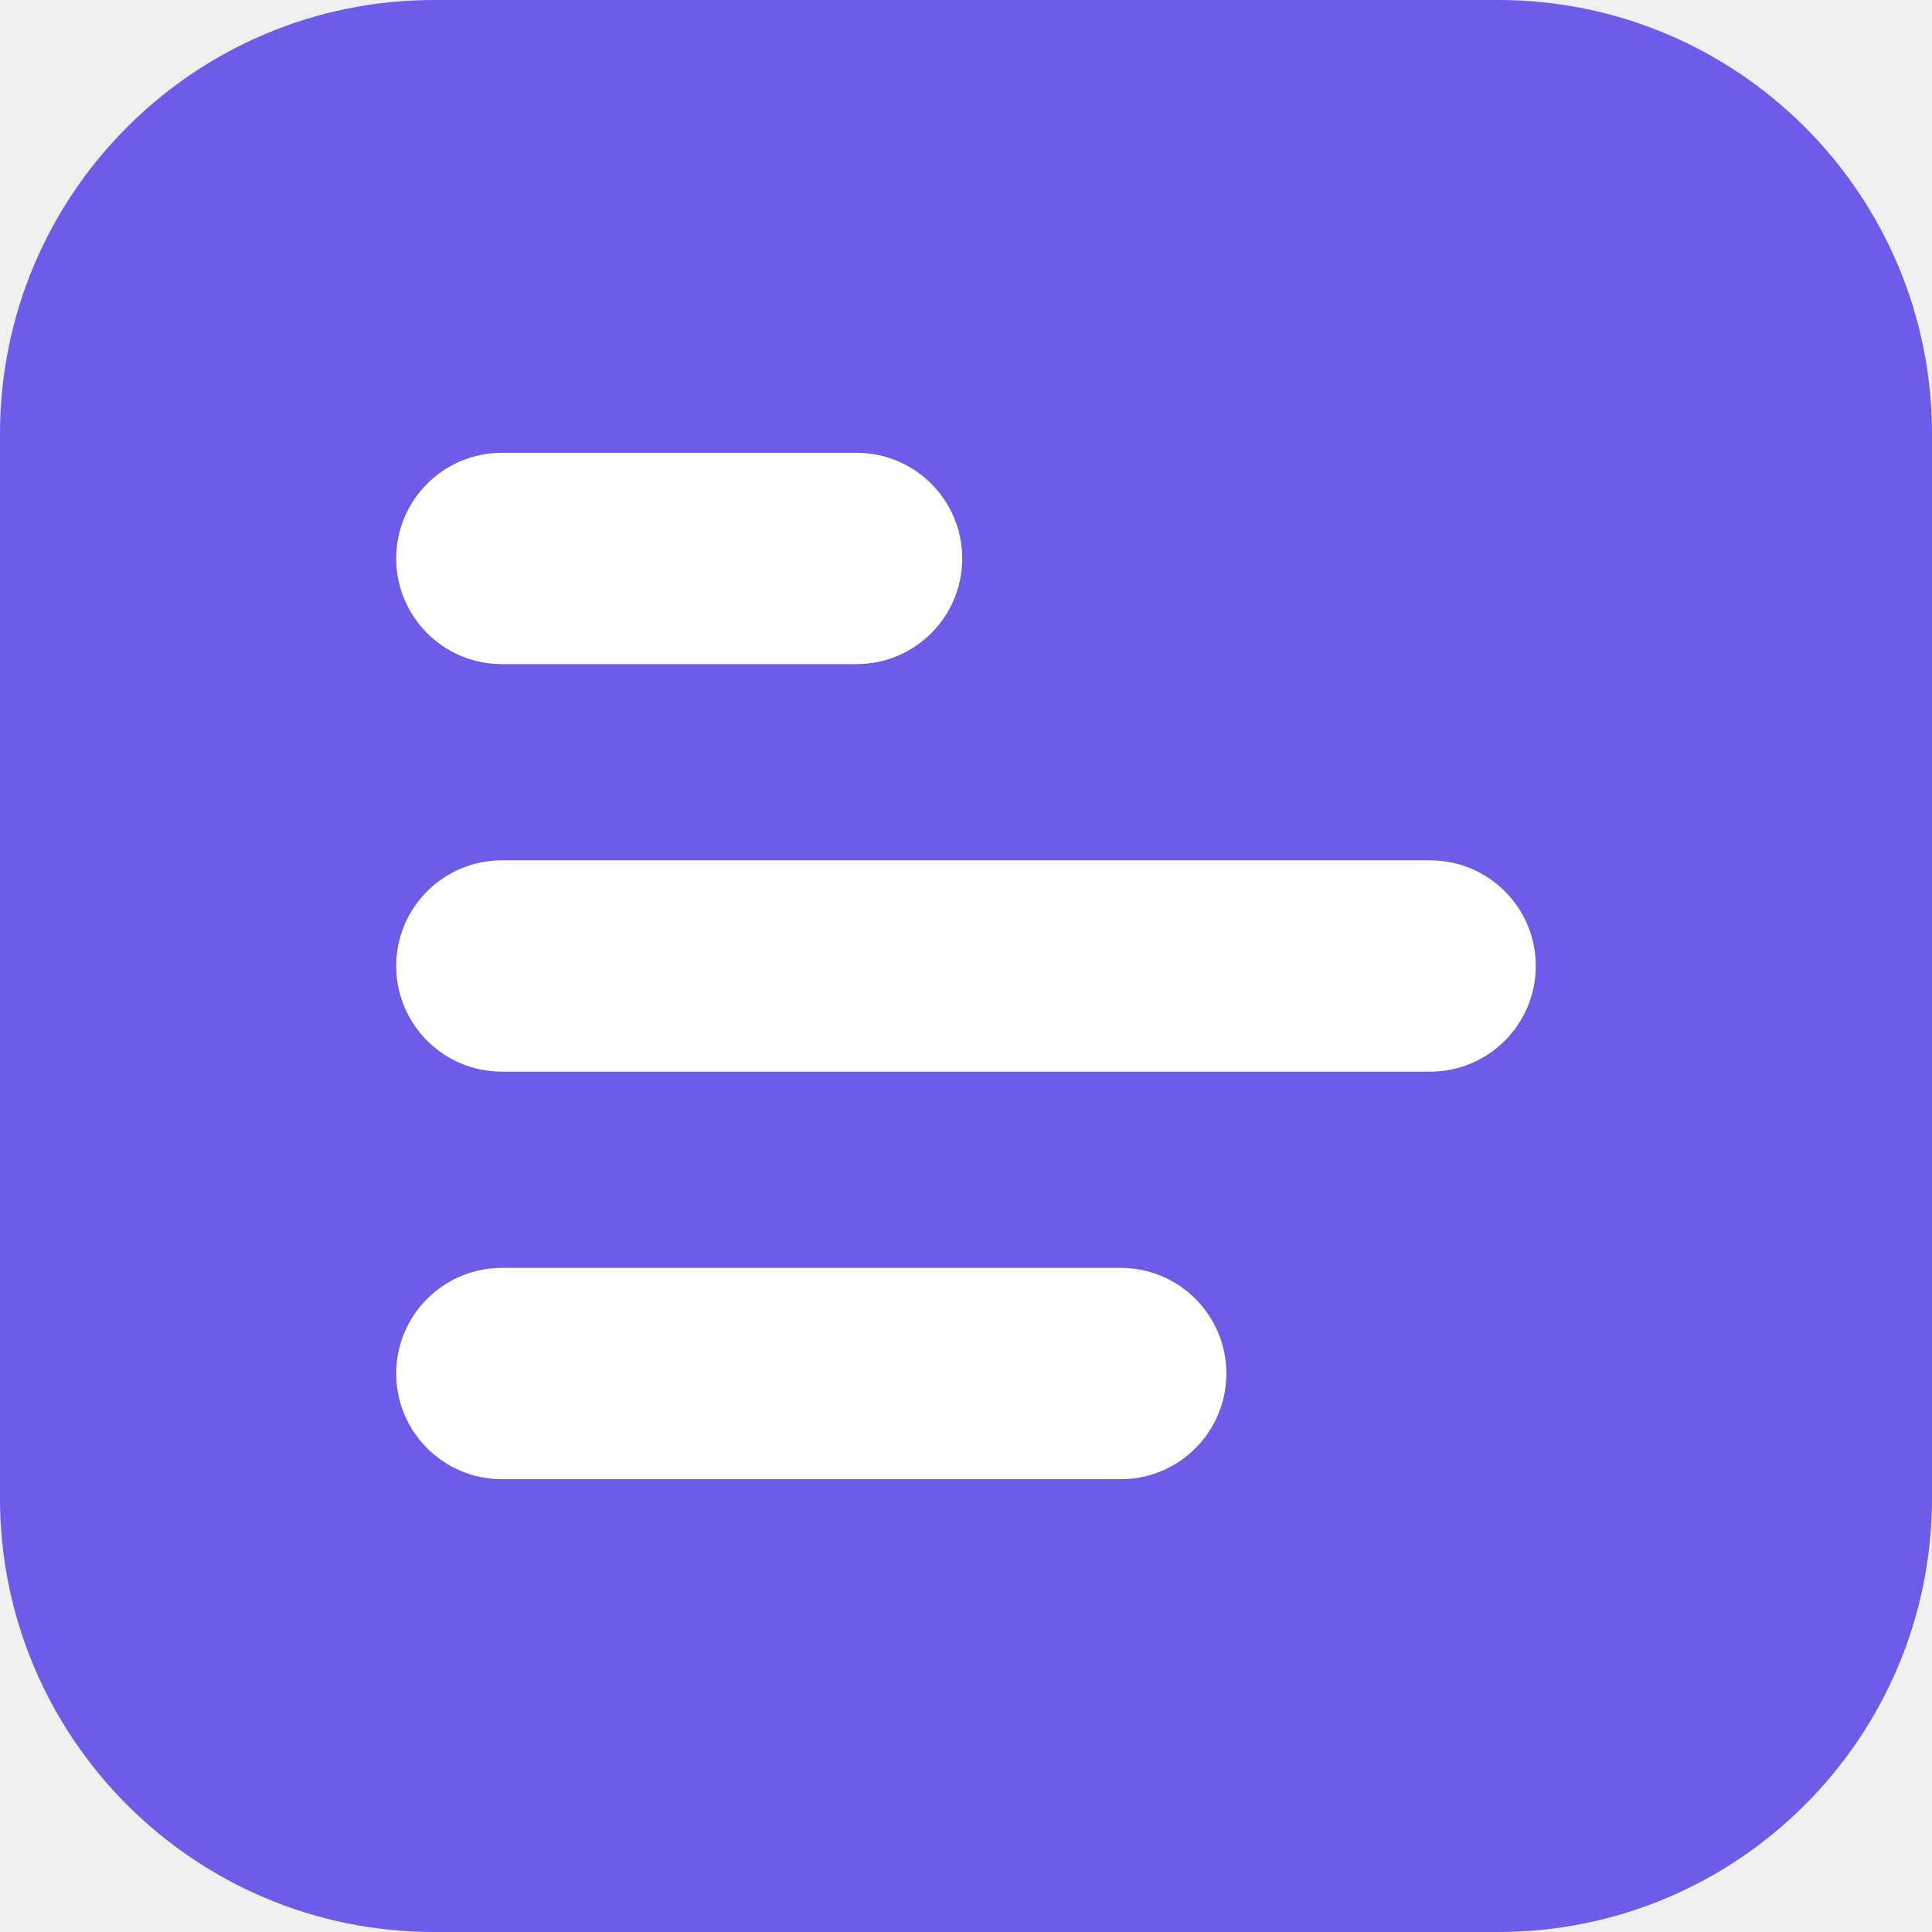
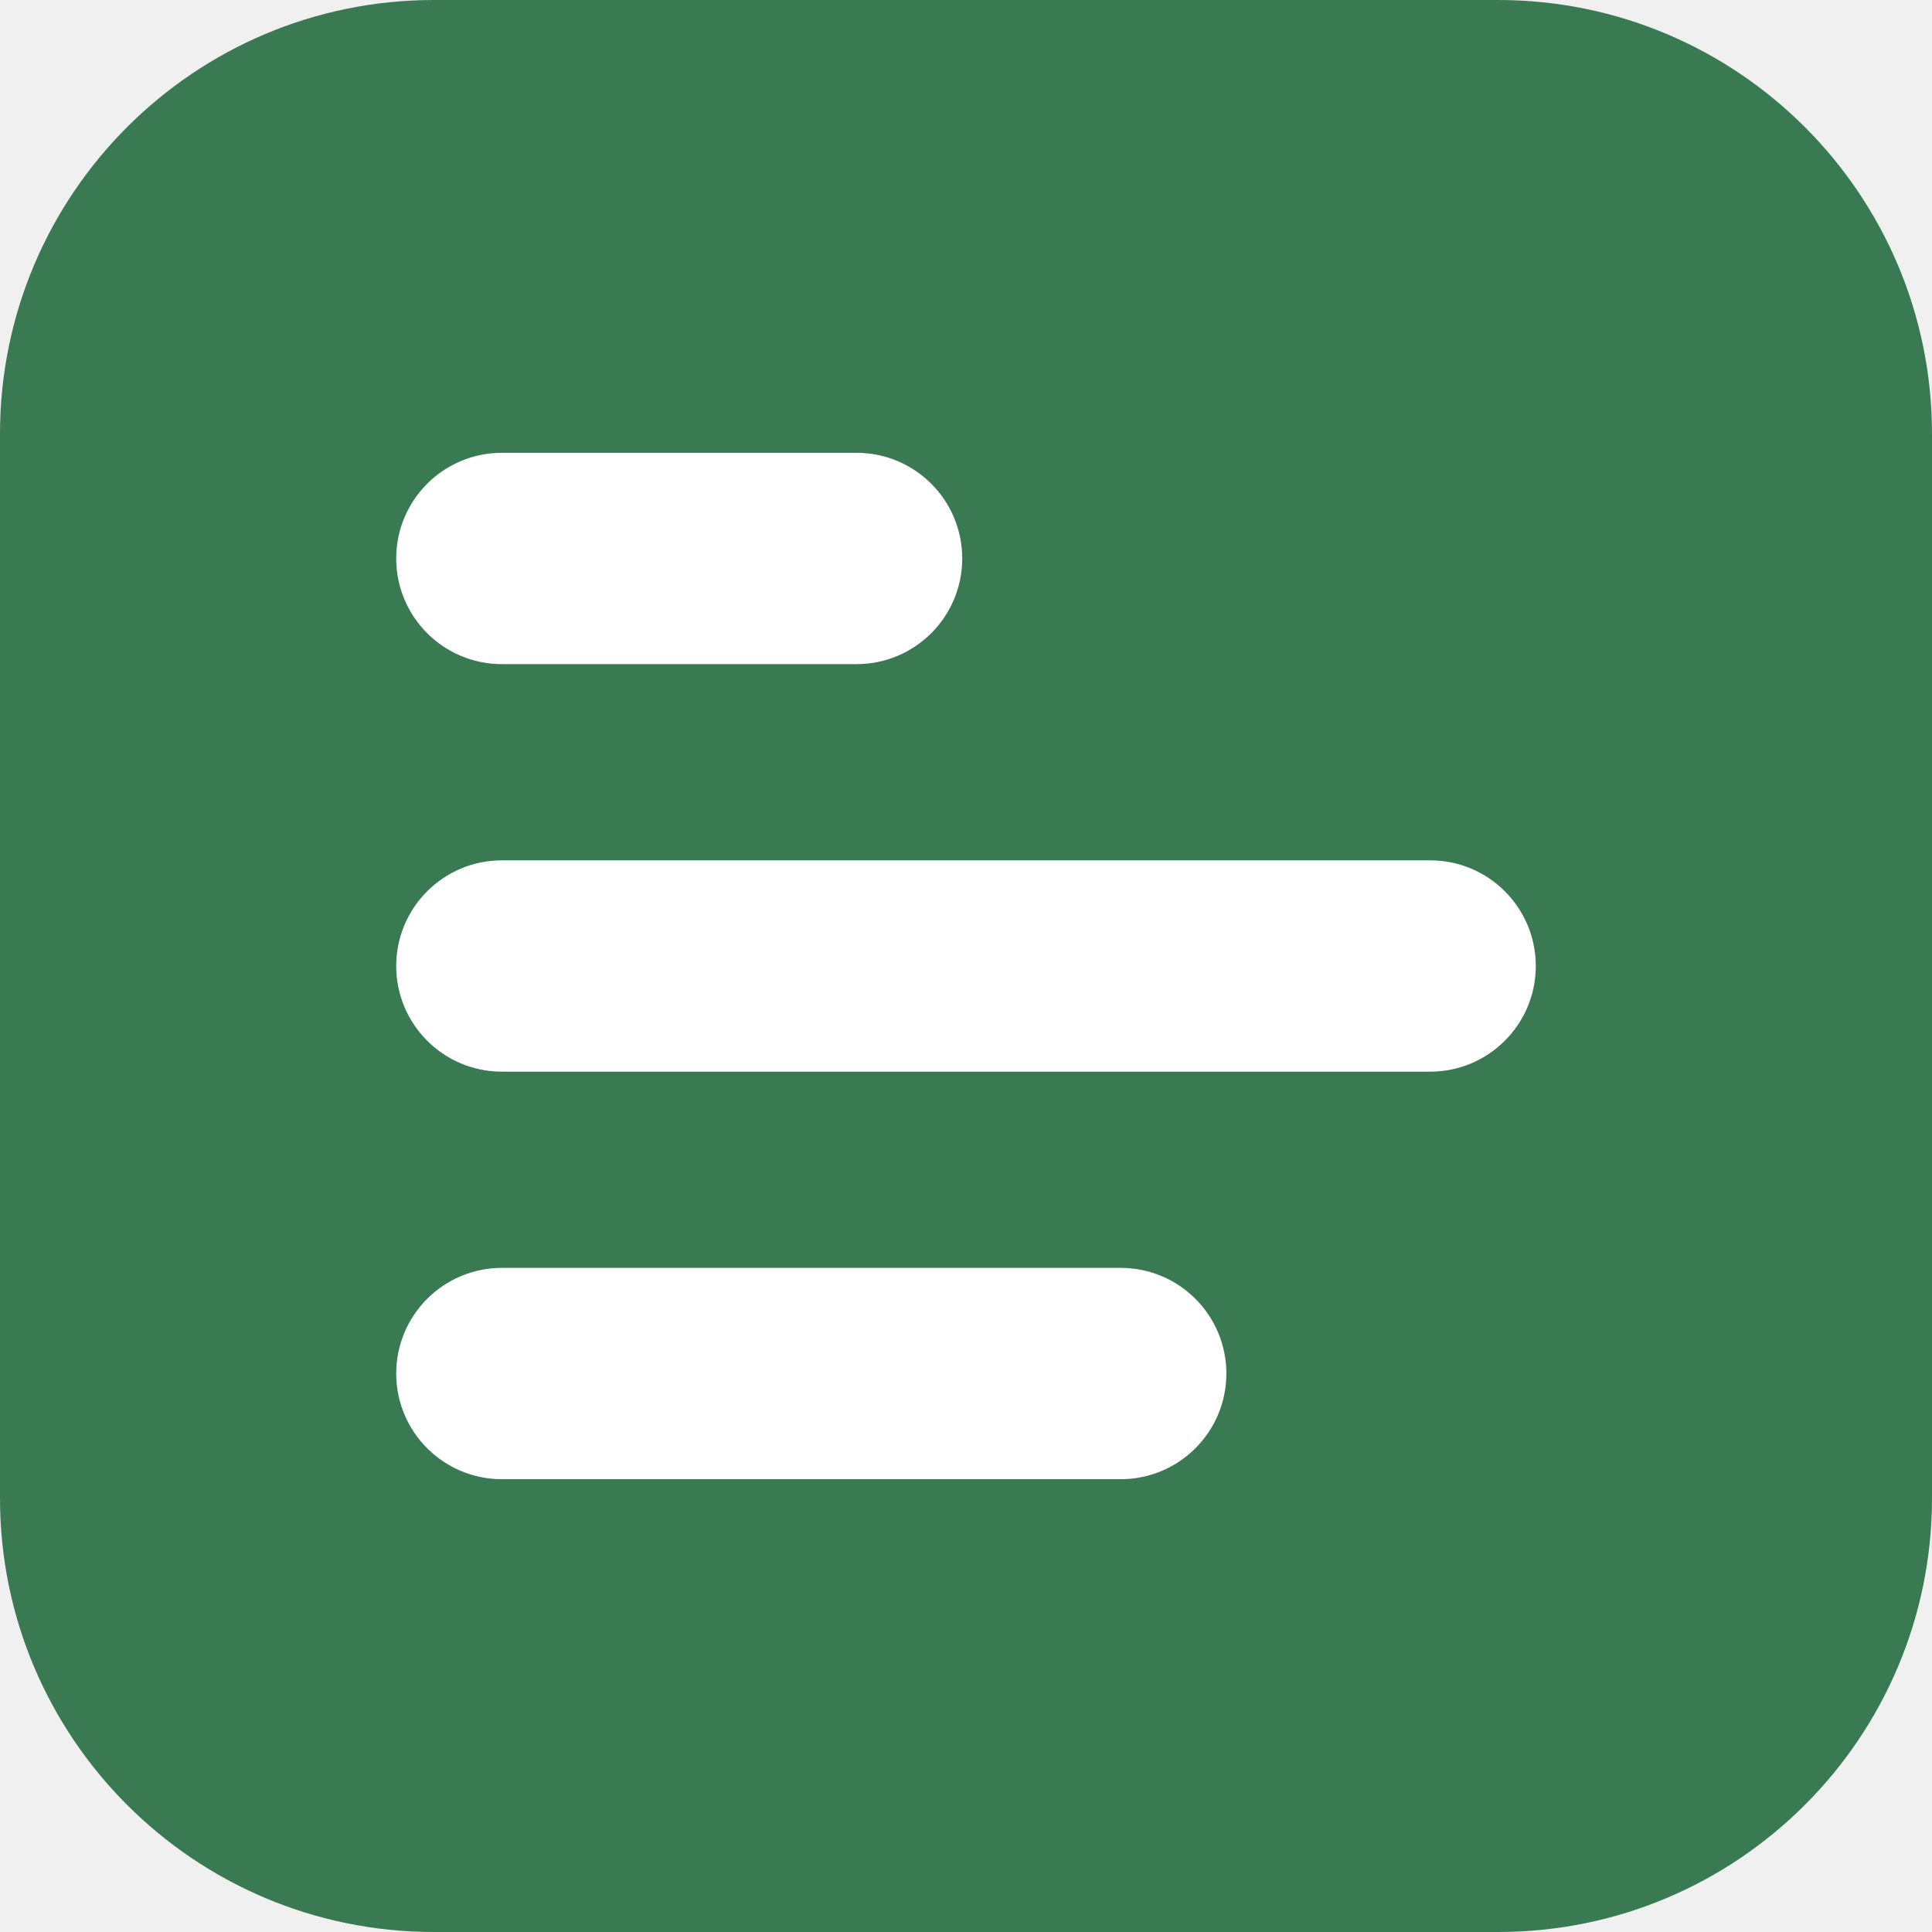
<svg xmlns="http://www.w3.org/2000/svg" viewBox="0 0 512 512">
-   <rect width="512" height="512" rx="115" fill="#6C5CE7" />
+   <rect width="512" height="512" rx="115" fill="#3a7a52" />
  <rect x="105" y="120" width="150" height="56" rx="28" fill="white" />
  <rect x="105" y="228" width="302" height="56" rx="28" fill="white" />
  <rect x="105" y="336" width="220" height="56" rx="28" fill="white" />
</svg>
